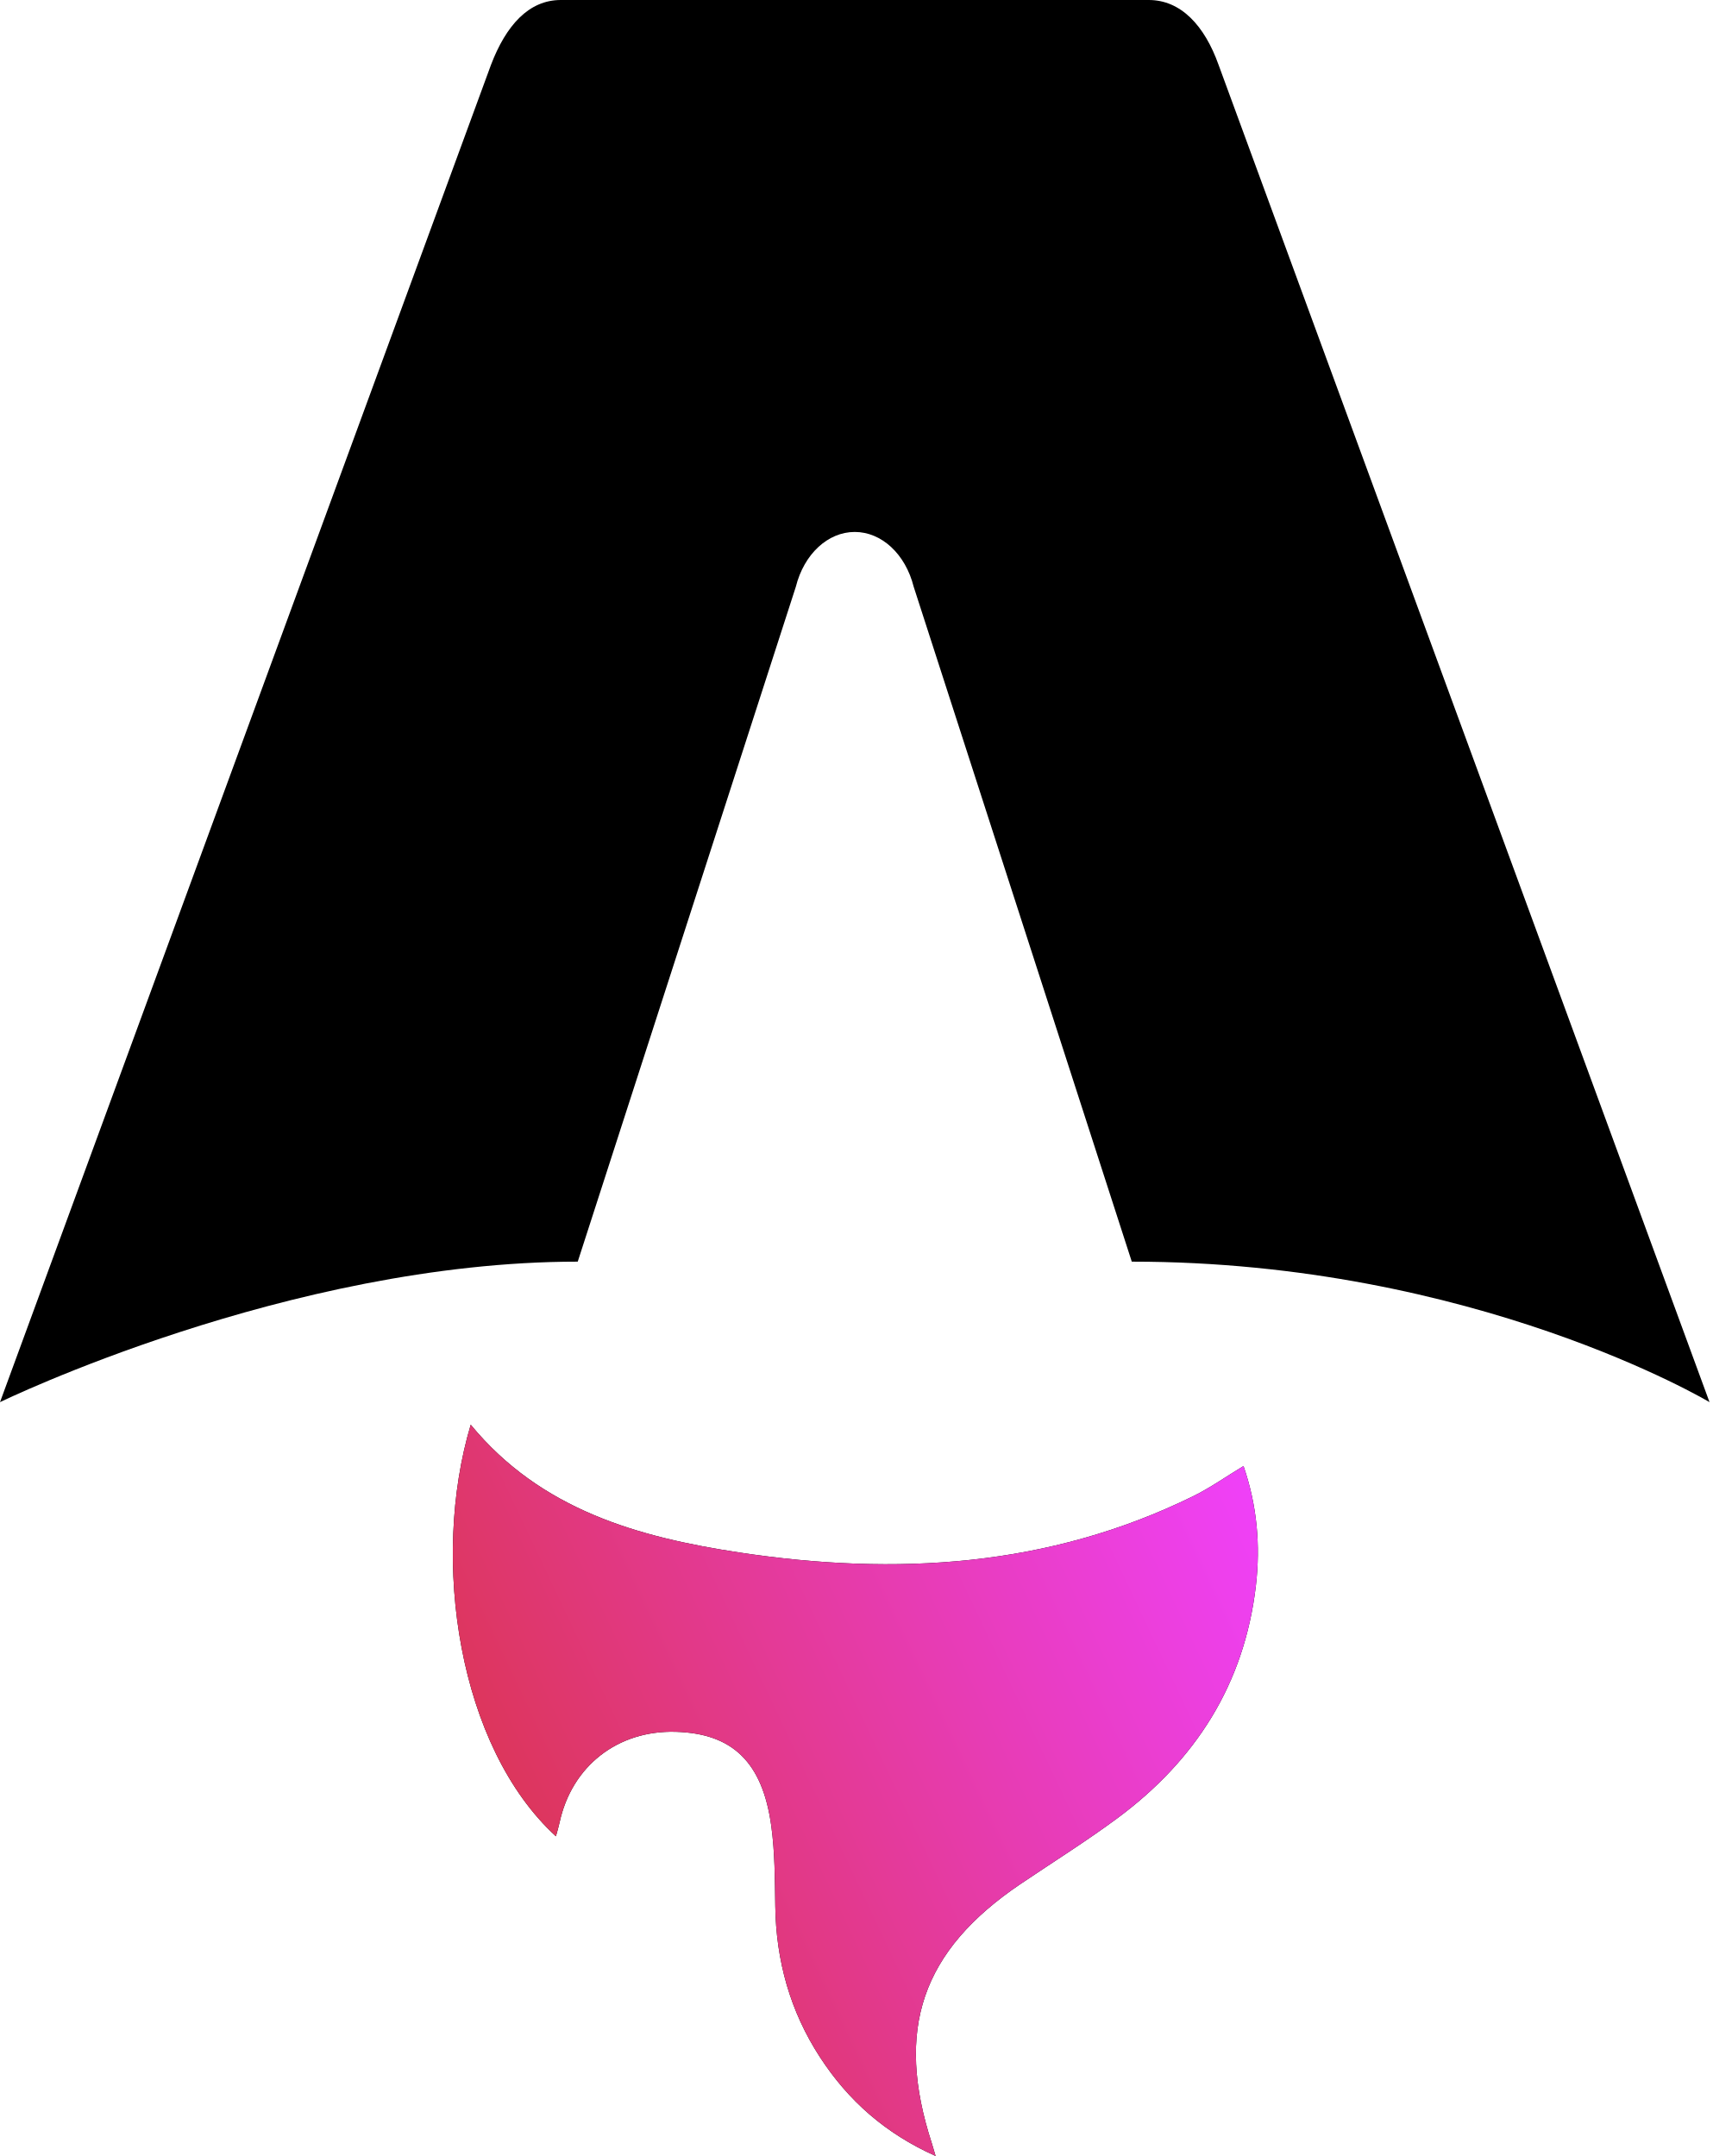
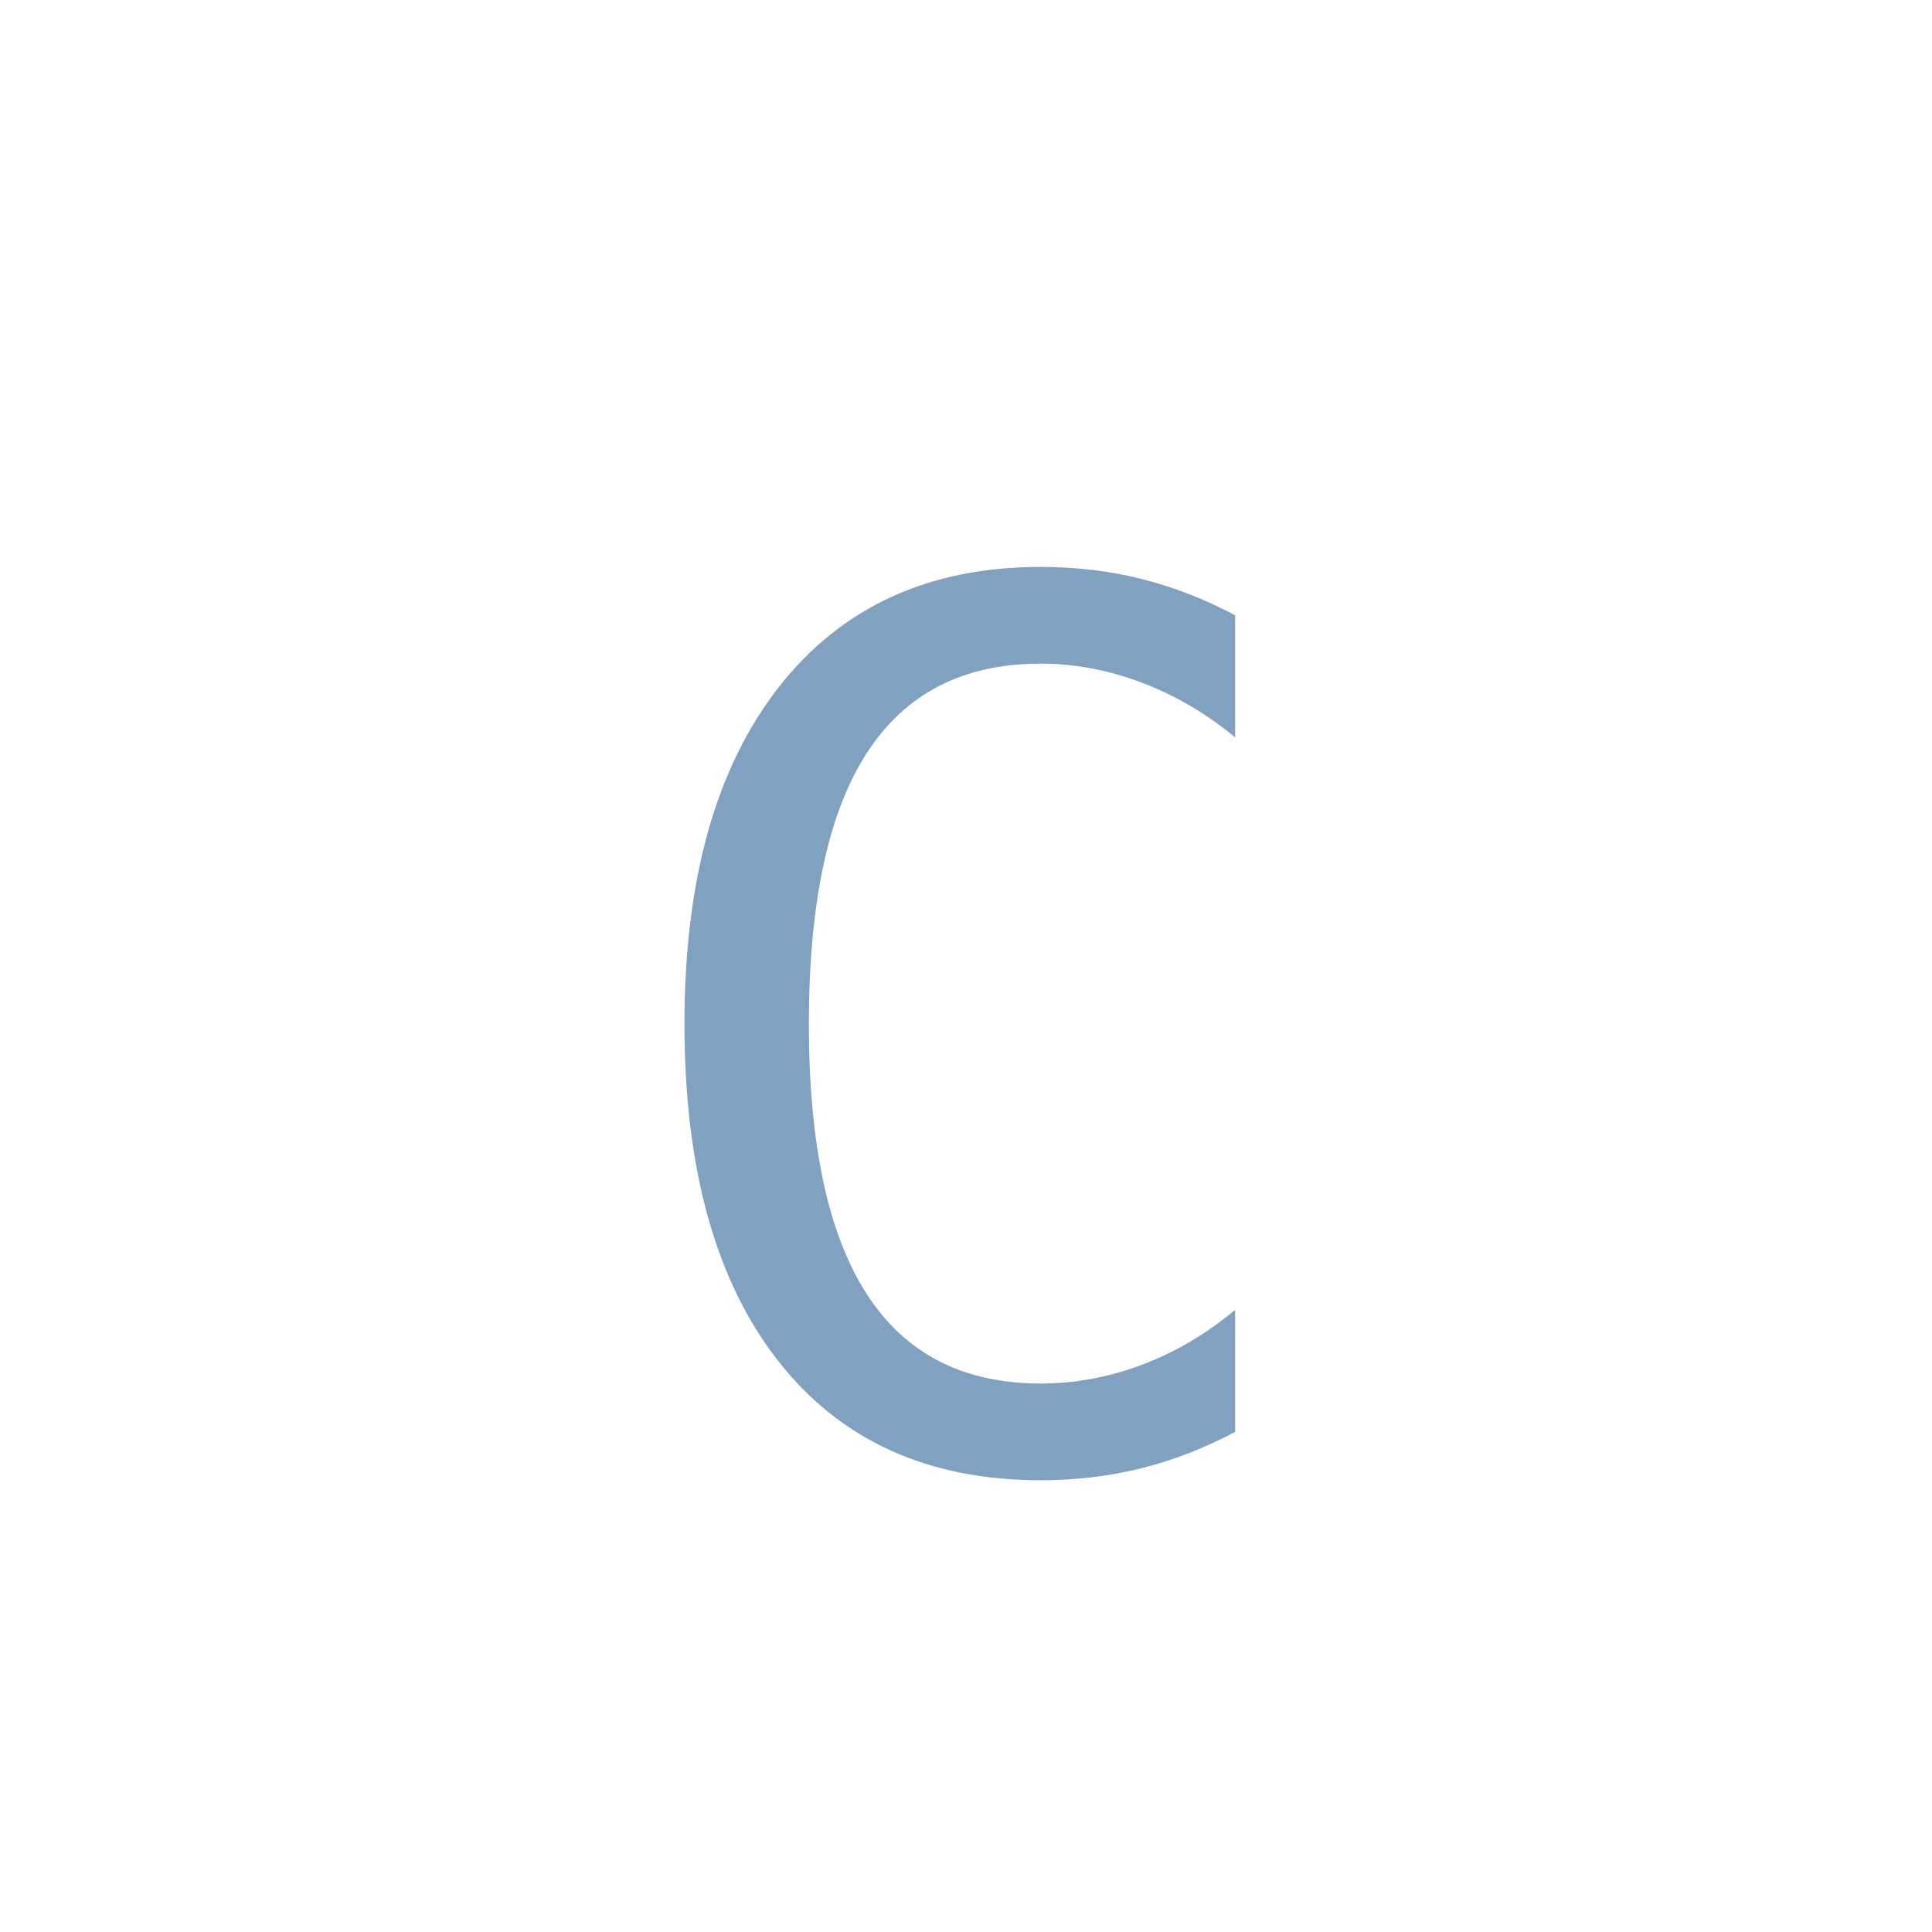
- <svg xmlns="http://www.w3.org/2000/svg" width="85" height="107" viewBox="0 0 85 107" fill="none">
-   <path fill="black" d="M27.589 91.136C22.756 86.718 21.344 77.433 23.358 70.707C26.85 74.948 31.689 76.291 36.7 77.05C44.438 78.22 52.036 77.782 59.223 74.246C60.045 73.841 60.805 73.303 61.704 72.757C62.378 74.714 62.553 76.689 62.318 78.7C61.745 83.596 59.309 87.378 55.433 90.245C53.883 91.392 52.244 92.417 50.643 93.498C45.726 96.821 44.396 100.718 46.243 106.386C46.287 106.525 46.327 106.663 46.426 107C43.916 105.876 42.082 104.24 40.684 102.089C39.209 99.819 38.507 97.308 38.47 94.591C38.451 93.269 38.451 91.934 38.273 90.631C37.839 87.453 36.347 86.03 33.536 85.948C30.652 85.864 28.37 87.647 27.765 90.455C27.719 90.671 27.652 90.884 27.585 91.134L27.589 91.136Z" />
-   <path fill="url(#paint0_linear_1_59)" d="M27.589 91.136C22.756 86.718 21.344 77.433 23.358 70.707C26.85 74.948 31.689 76.291 36.7 77.05C44.438 78.22 52.036 77.782 59.223 74.246C60.045 73.841 60.805 73.303 61.704 72.757C62.378 74.714 62.553 76.689 62.318 78.7C61.745 83.596 59.309 87.378 55.433 90.245C53.883 91.392 52.244 92.417 50.643 93.498C45.726 96.821 44.396 100.718 46.243 106.386C46.287 106.525 46.327 106.663 46.426 107C43.916 105.876 42.082 104.24 40.684 102.089C39.209 99.819 38.507 97.308 38.47 94.591C38.451 93.269 38.451 91.934 38.273 90.631C37.839 87.453 36.347 86.03 33.536 85.948C30.652 85.864 28.37 87.647 27.765 90.455C27.719 90.671 27.652 90.884 27.585 91.134L27.589 91.136Z" />
-   <path fill="black" d="M0 69.587C0 69.587 14.314 62.614 28.668 62.614L39.49 29.12C39.895 27.501 41.078 26.4 42.414 26.4C43.749 26.4 44.932 27.501 45.338 29.12L56.16 62.614C73.16 62.614 84.828 69.587 84.828 69.587C84.828 69.587 60.514 3.352 60.467 3.219C59.769 1.261 58.591 0 57.003 0H27.827C26.239 0 25.109 1.261 24.363 3.219C24.311 3.35 0 69.587 0 69.587Z" />
-   <defs>
-     <linearGradient id="paint0_linear_1_59" x1="22.47" y1="107" x2="69.145" y2="84.947" gradientUnits="userSpaceOnUse">
-       <stop stop-color="#D83333" />
-       <stop offset="1" stop-color="#F041FF" />
-     </linearGradient>
-   </defs>
+ <svg xmlns="http://www.w3.org/2000/svg" width="256" height="256" viewBox="0 0 256 256">
+   <text x="50%" y="58%" dominant-baseline="middle" text-anchor="middle" font-family="Iosevka, monospace, sans-serif" font-size="160" fill="#81A1C1">
+     C
+   </text>
</svg>
